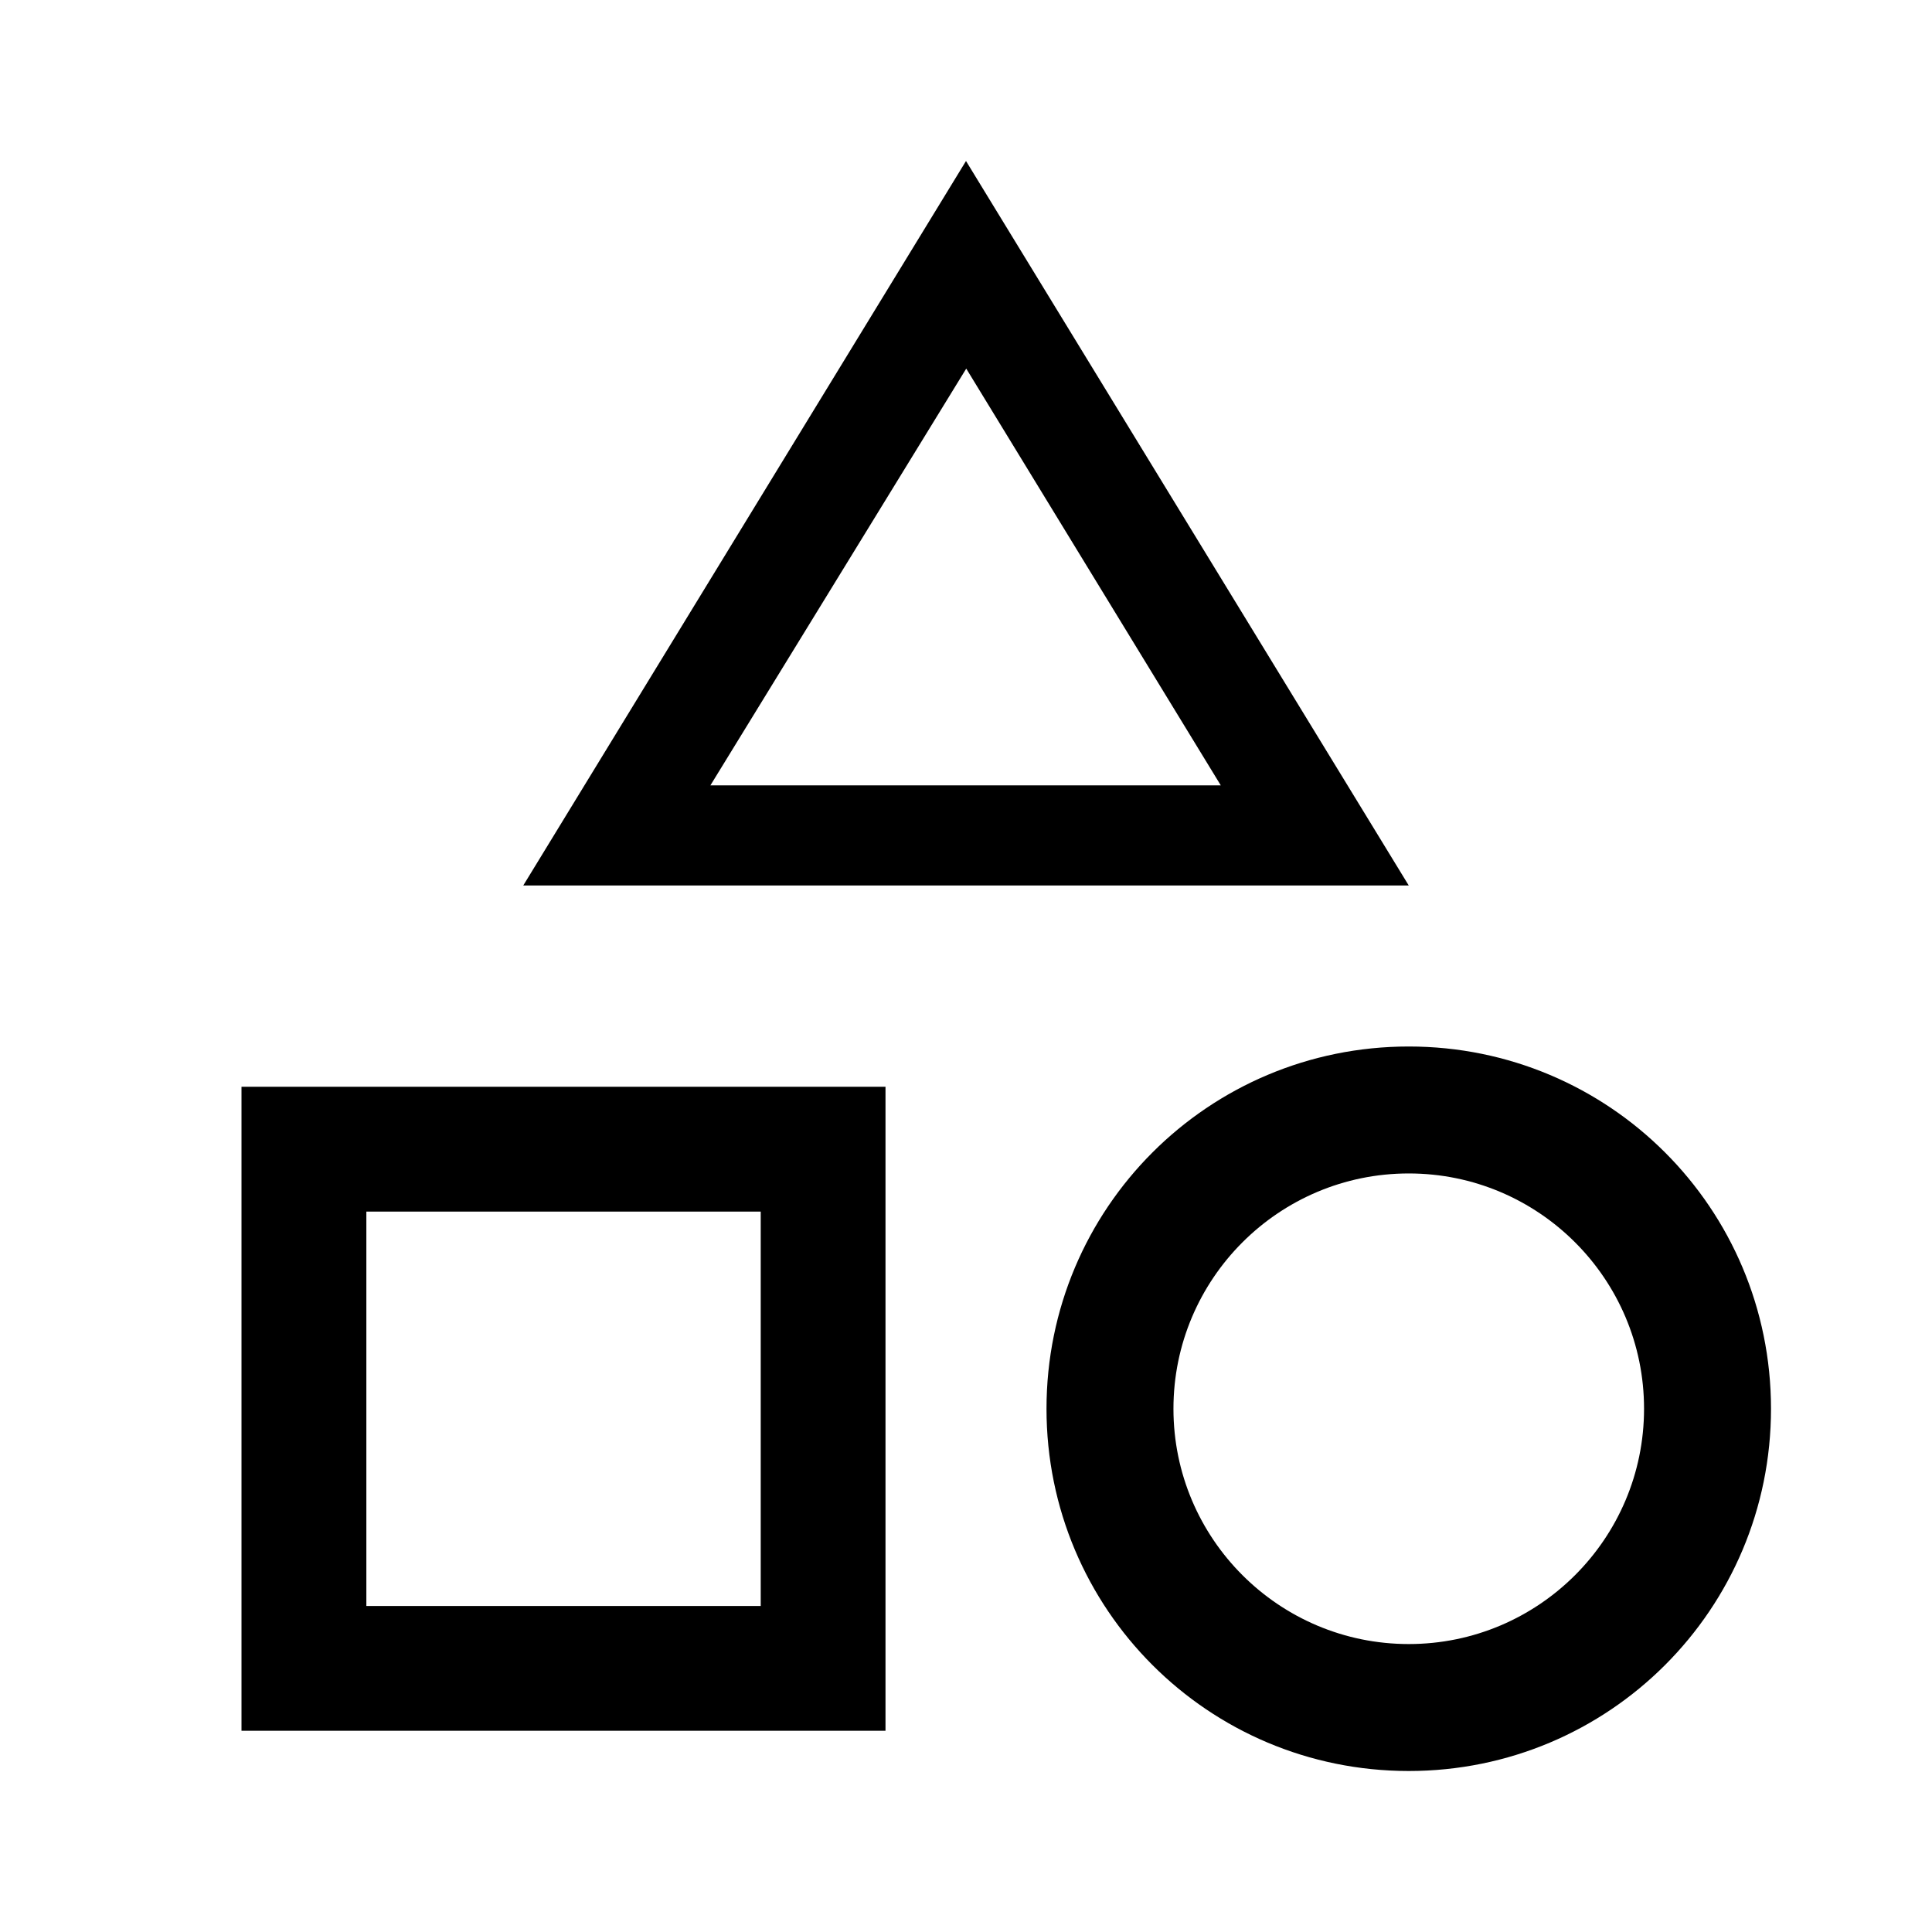
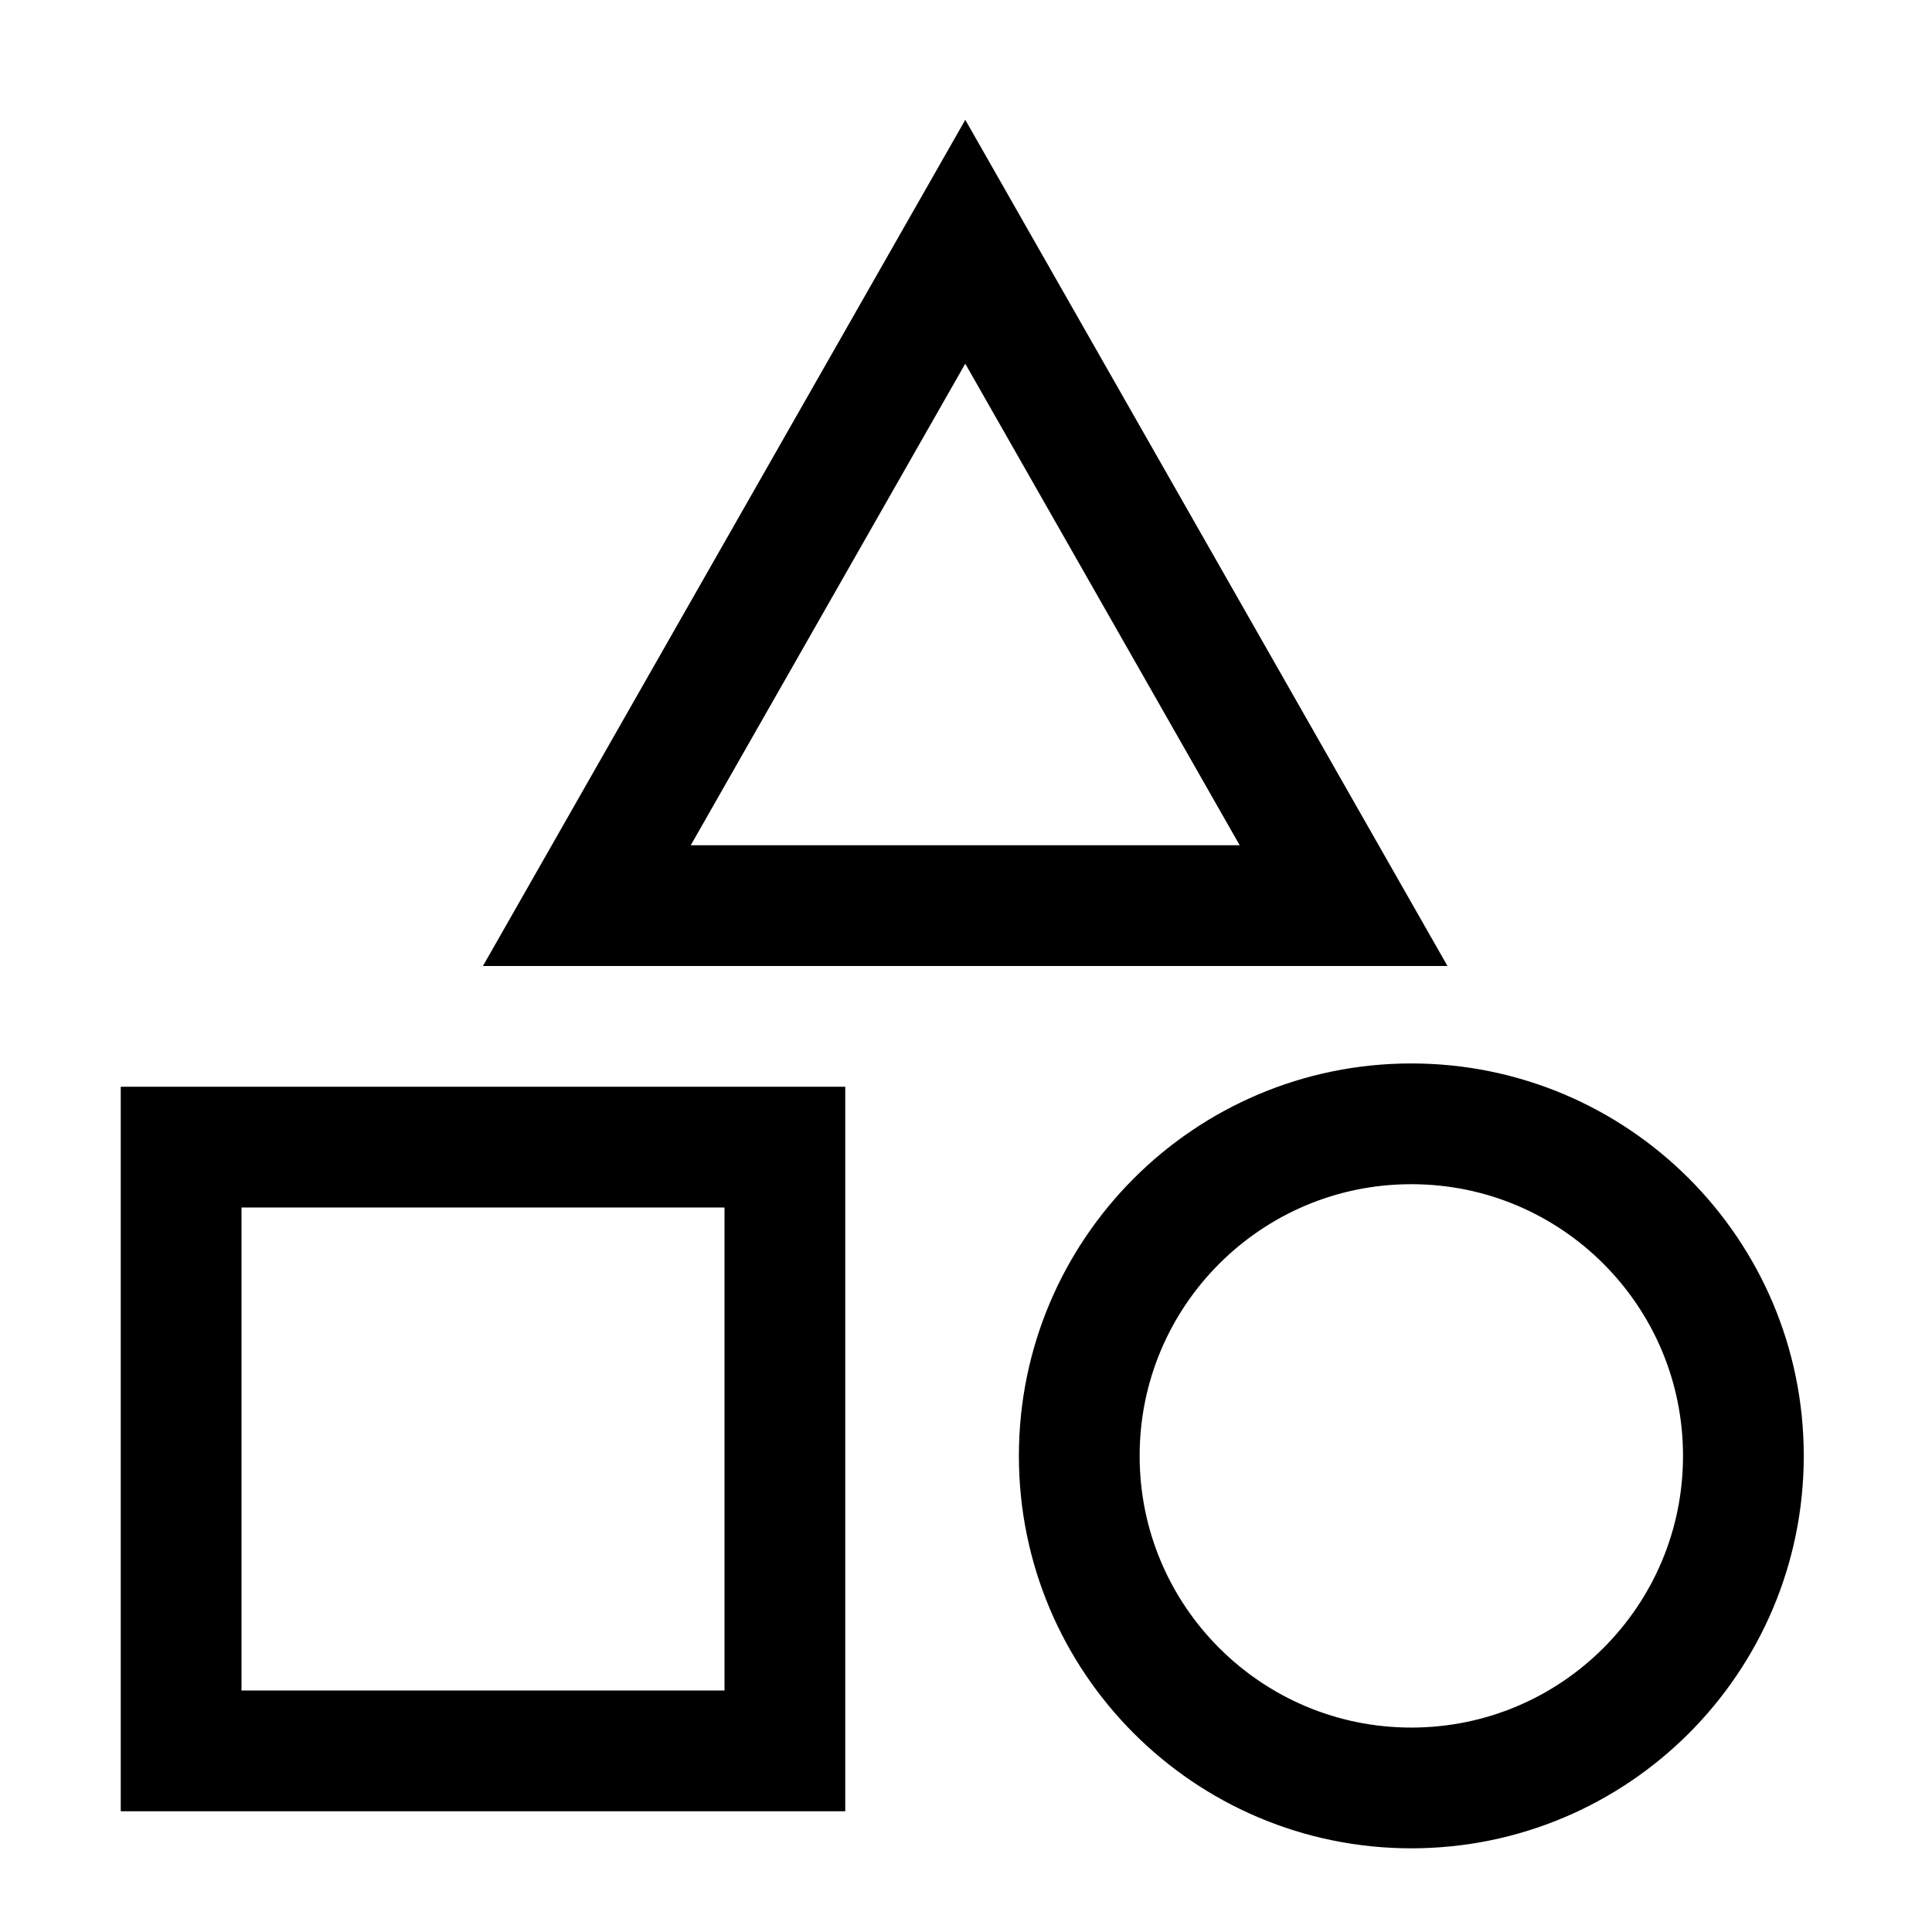
- <svg xmlns="http://www.w3.org/2000/svg" id="svg6" version="1.1" width="24" viewBox="0 0 24 24" height="24">
+ <svg xmlns="http://www.w3.org/2000/svg" height="16" viewBox="0 0 16 16" width="16" version="1.1" id="svg6">
  <defs id="defs10" />
-   <path id="path2" fill="none" d="M0 0h24v24H0V0z" />
-   <path d="m 12,2 -5.5,9 h 11 z m 0.003,2.579 3.162,5.177 H 8.825 Z M 17.5,13 C 15.01,13 13,15.01 13,17.5 13,19.99 15.01,22 17.5,22 19.99,22 22,19.99 22,17.5 22,15.01 19.99,13 17.5,13 Z m 0,7.423 c -1.613,0 -2.923,-1.309 -2.923,-2.923 0,-1.613 1.309,-2.923 2.923,-2.923 1.613,0 2.923,1.309 2.923,2.923 0,1.613 -1.309,2.923 -2.923,2.923 z M 3,21.5 h 8 v -8 H 3 Z m 1.551,-6.449 h 4.899 v 4.899 H 4.551 Z" id="path4" />
+   <path d="M 0,0 H 24 V 24 H 0 Z" fill="none" id="path2" />
+   <path style="stroke-width:1" id="path4" d="M 1,15 H 7 V 9 H 1 Z m 1,-5 h 4 v 4 H 2 Z" />
+   <ellipse ry="2.75" rx="2.75" cy="12.057" cx="11.688" id="path857" style="fill:none;fill-opacity:0.996;stroke:#000000;stroke-width:1;stroke-miterlimit:4;stroke-dasharray:none;stroke-opacity:1" />
+   <path d="M 7.994,2.002 11.127,7.5 H 4.86 Z" style="fill:none;fill-opacity:0.996;stroke:#000000;stroke-width:1;stroke-miterlimit:4;stroke-dasharray:none;stroke-opacity:1" id="rect859" />
</svg>
